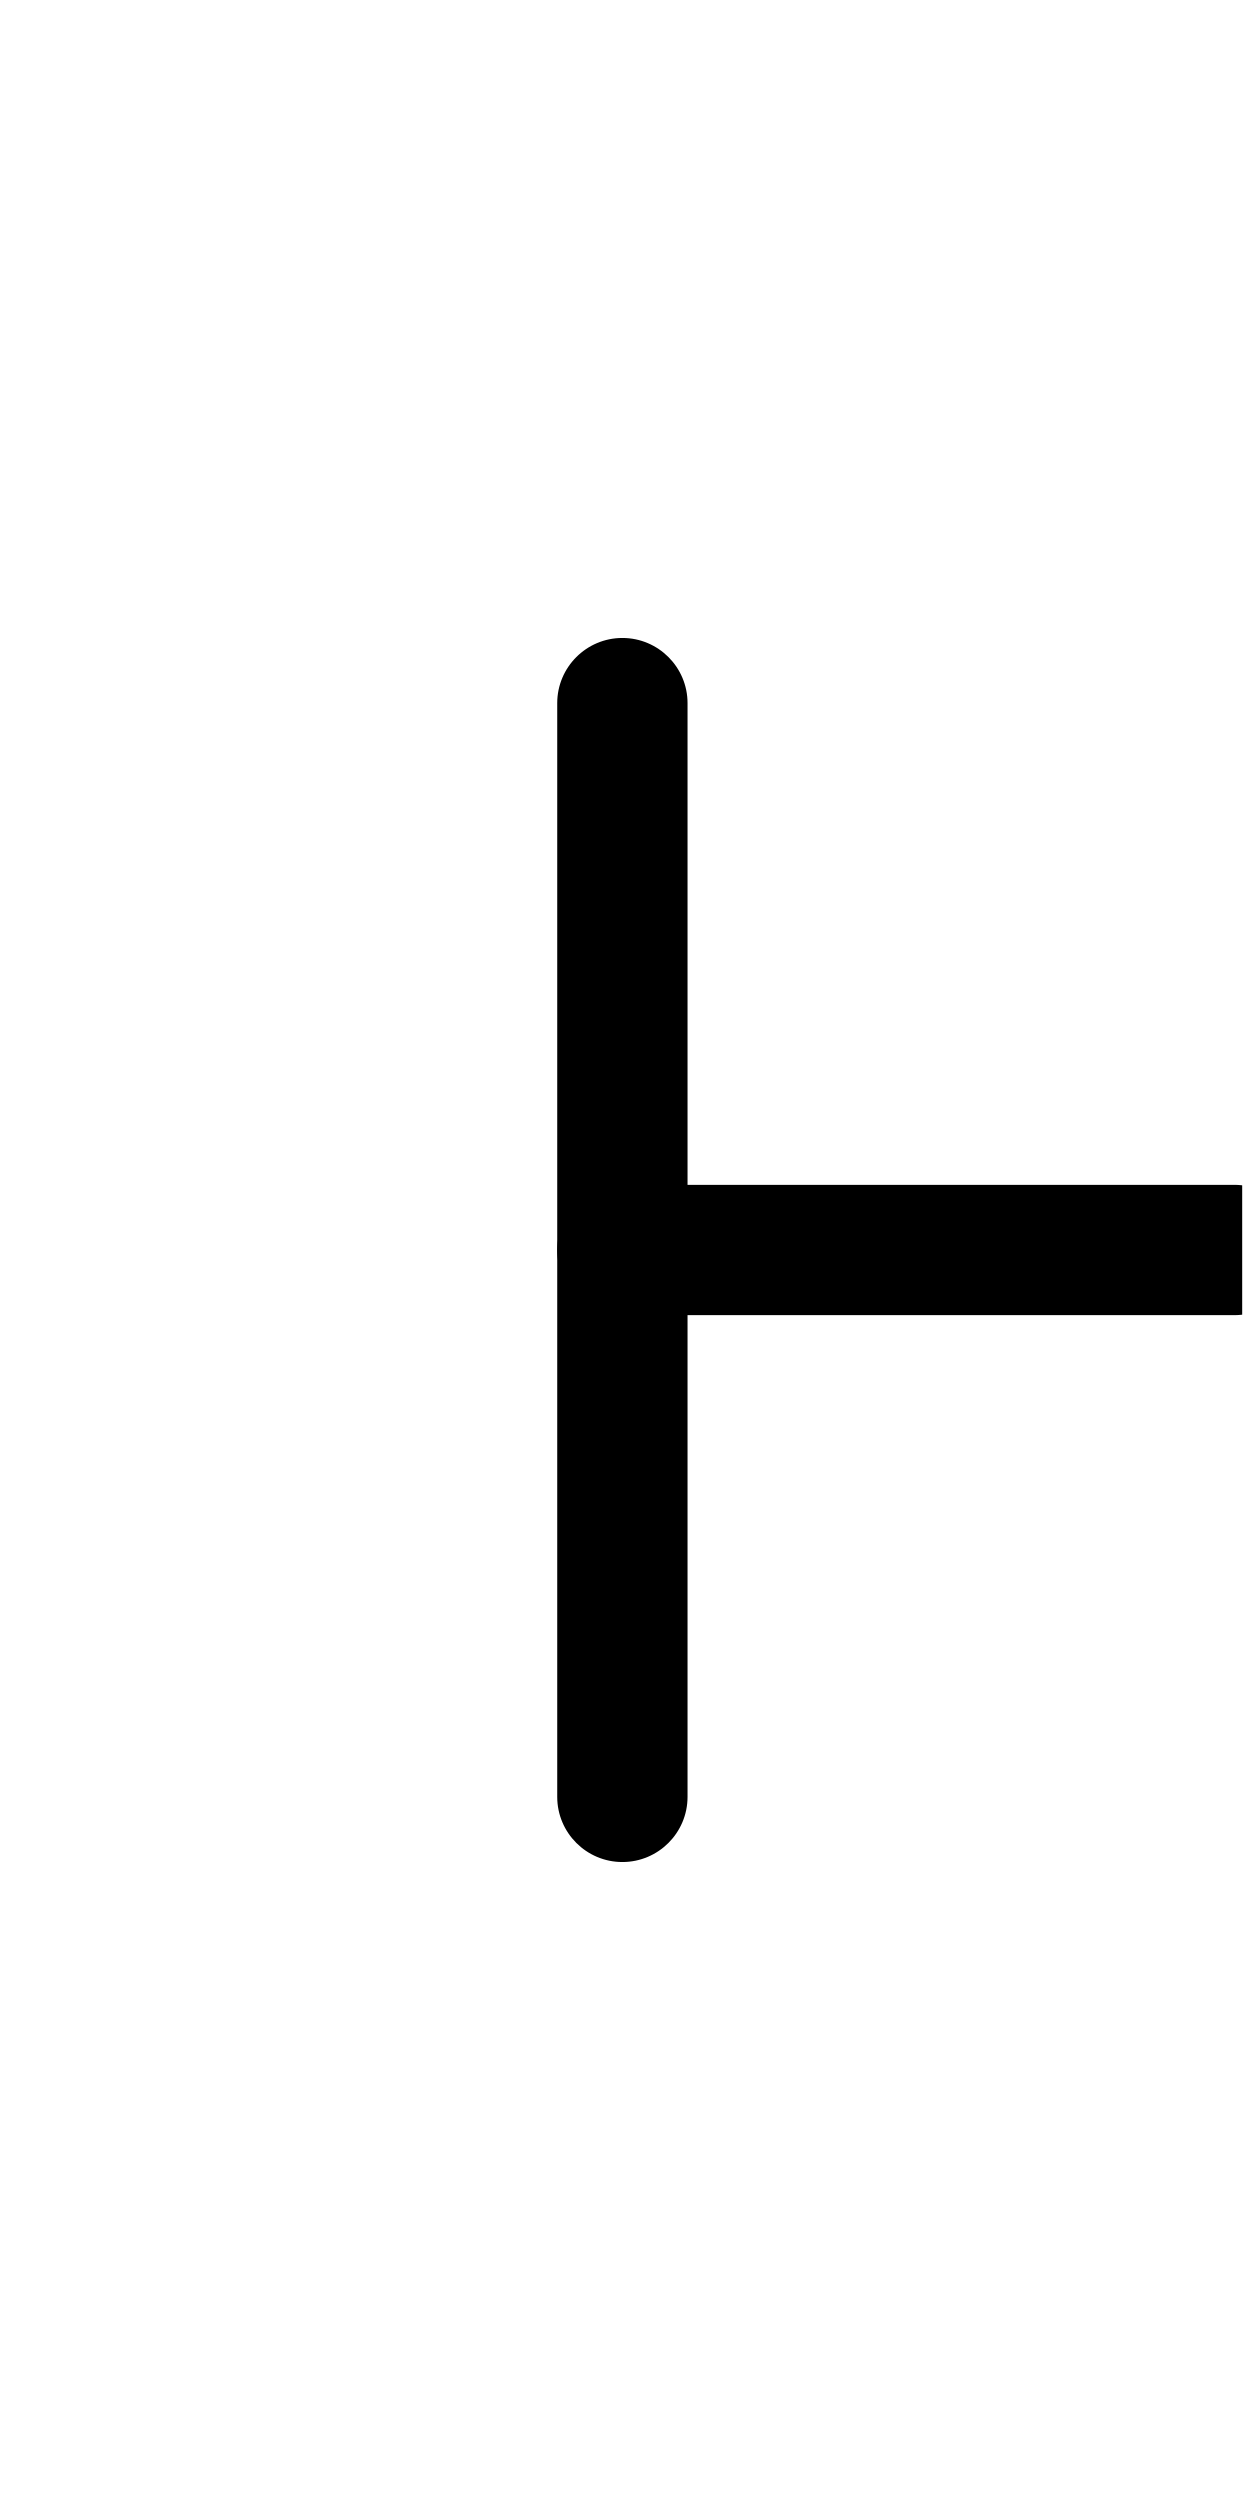
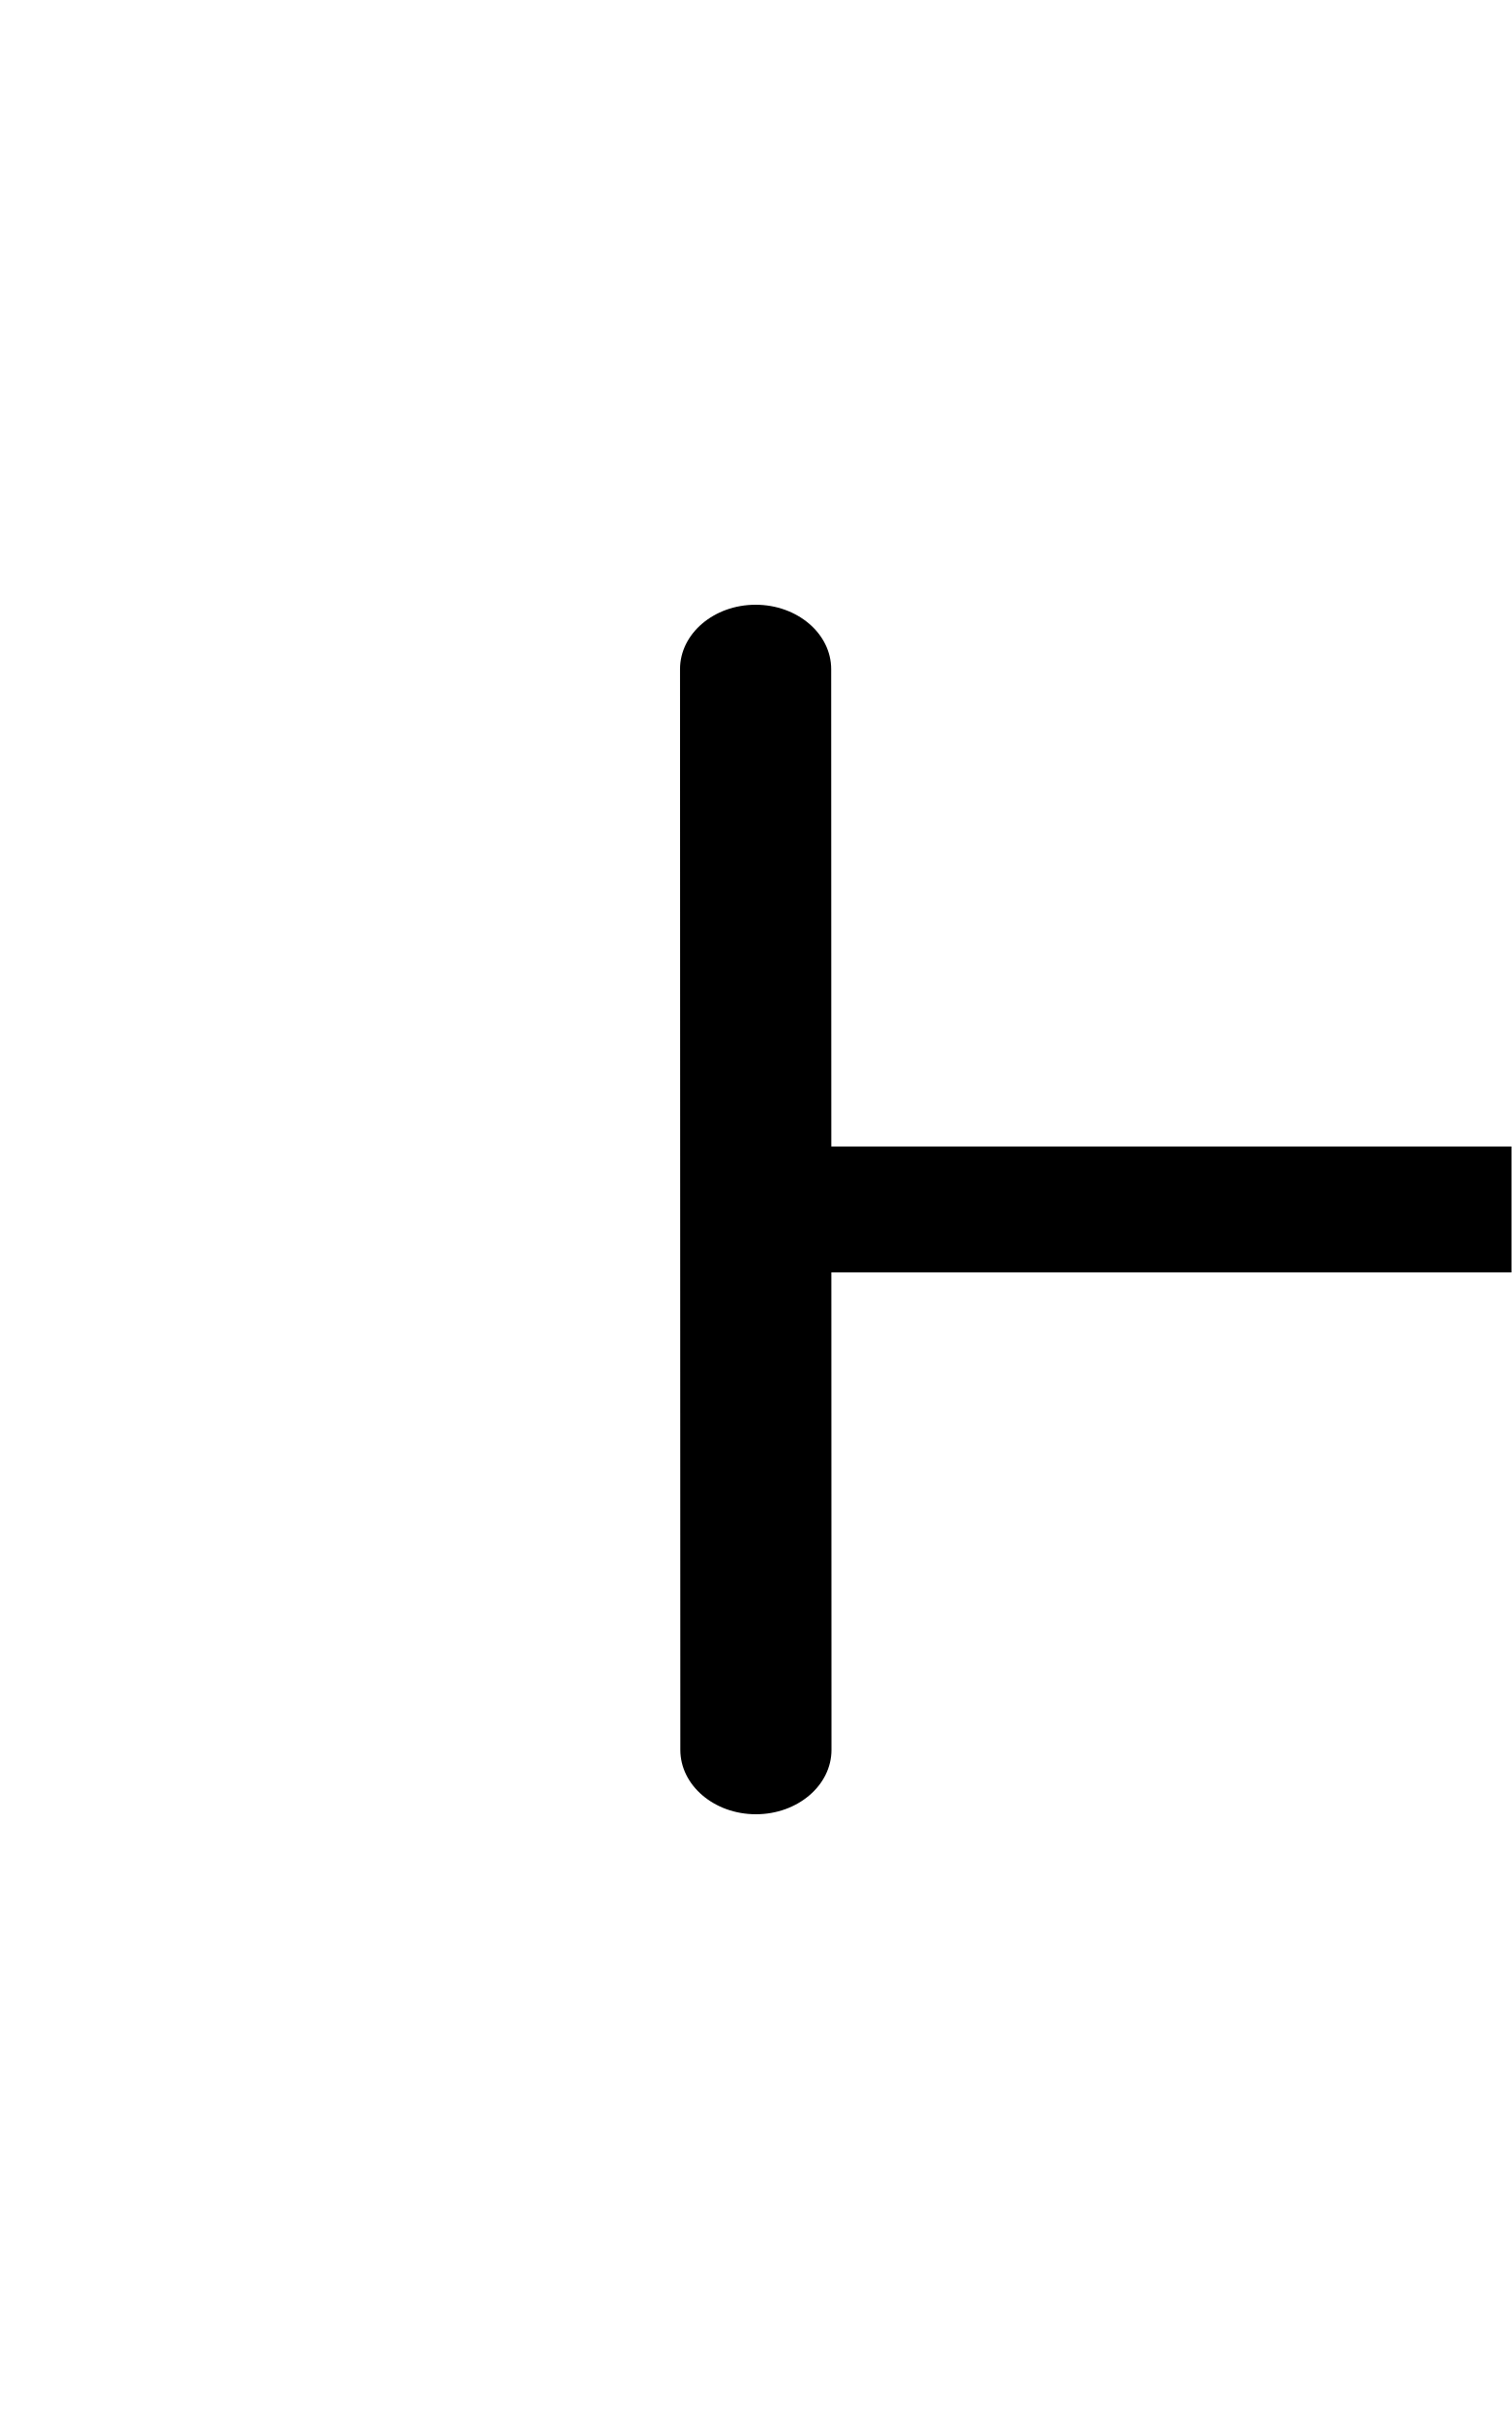
- <svg xmlns="http://www.w3.org/2000/svg" width="100%" height="100%" viewBox="0 0 8 16" version="1.1" xml:space="preserve" style="fill-rule:evenodd;clip-rule:evenodd;stroke-linejoin:round;stroke-miterlimit:2;">
-   <g id="_-" transform="matrix(0.496875,0,0,1,0,0)">
-     <rect x="0" y="0" width="16" height="16" style="fill:none;" />
-     <clipPath id="_clip1">
-       <rect x="0" y="0" width="16" height="16" />
-     </clipPath>
-     <g clip-path="url(#_clip1)">
-       <g id="_00" transform="matrix(2.01258,0,0,-1,-8.08404,16)">
-         <path d="M7.583,4.5L7.583,8C7.583,8.23 7.77,8.417 8,8.417C8.23,8.417 8.417,8.23 8.417,8L8.417,4.5C8.417,4.27 8.23,4.083 8,4.083C7.77,4.083 7.583,4.27 7.583,4.5Z" />
-       </g>
-       <g transform="matrix(1.23235e-16,-1,-2.01258,-6.12323e-17,24.1504,16)">
-         <g id="base">
-           <path id="consonant" d="M7.583,4.1L7.583,8C7.583,8.23 7.77,8.417 8,8.417C8.23,8.417 8.417,8.23 8.417,8L8.417,4.1C8.417,3.87 8.23,3.683 8,3.683C7.77,3.683 7.583,3.87 7.583,4.1Z" />
-         </g>
-       </g>
-       <g id="_0" transform="matrix(2.01258,0,0,1,-8.08404,0)">
-         <path d="M7.583,4.5L7.583,8C7.583,8.23 7.77,8.417 8,8.417C8.23,8.417 8.417,8.23 8.417,8L8.417,4.5C8.417,4.27 8.23,4.083 8,4.083C7.77,4.083 7.583,4.27 7.583,4.5Z" />
-       </g>
-     </g>
+ <svg xmlns="http://www.w3.org/2000/svg" width="100%" height="100%" viewBox="0 0 10 16" version="1.1" xml:space="preserve" style="fill-rule:evenodd;clip-rule:evenodd;stroke-linejoin:round;stroke-miterlimit:2;">
+   <rect id="_-" x="0" y="0" width="10" height="16" style="fill:none;" />
+   <clipPath id="_clip1">
+     <rect x="0" y="0" width="10" height="16" />
+   </clipPath>
+   <g clip-path="url(#_clip1)">
+     <rect id="number" x="5" y="7.583" width="5.003" height="0.833" />
+     <path id="_00" d="M4.501,11.574l-0.002,-7.148c0,-0.235 0.224,-0.426 0.5,-0.426c0.276,-0 0.5,0.191 0.5,0.426l0.002,7.148c-0,0.235 -0.224,0.426 -0.5,0.426c-0.276,-0 -0.5,-0.191 -0.5,-0.426Z" />
  </g>
</svg>
